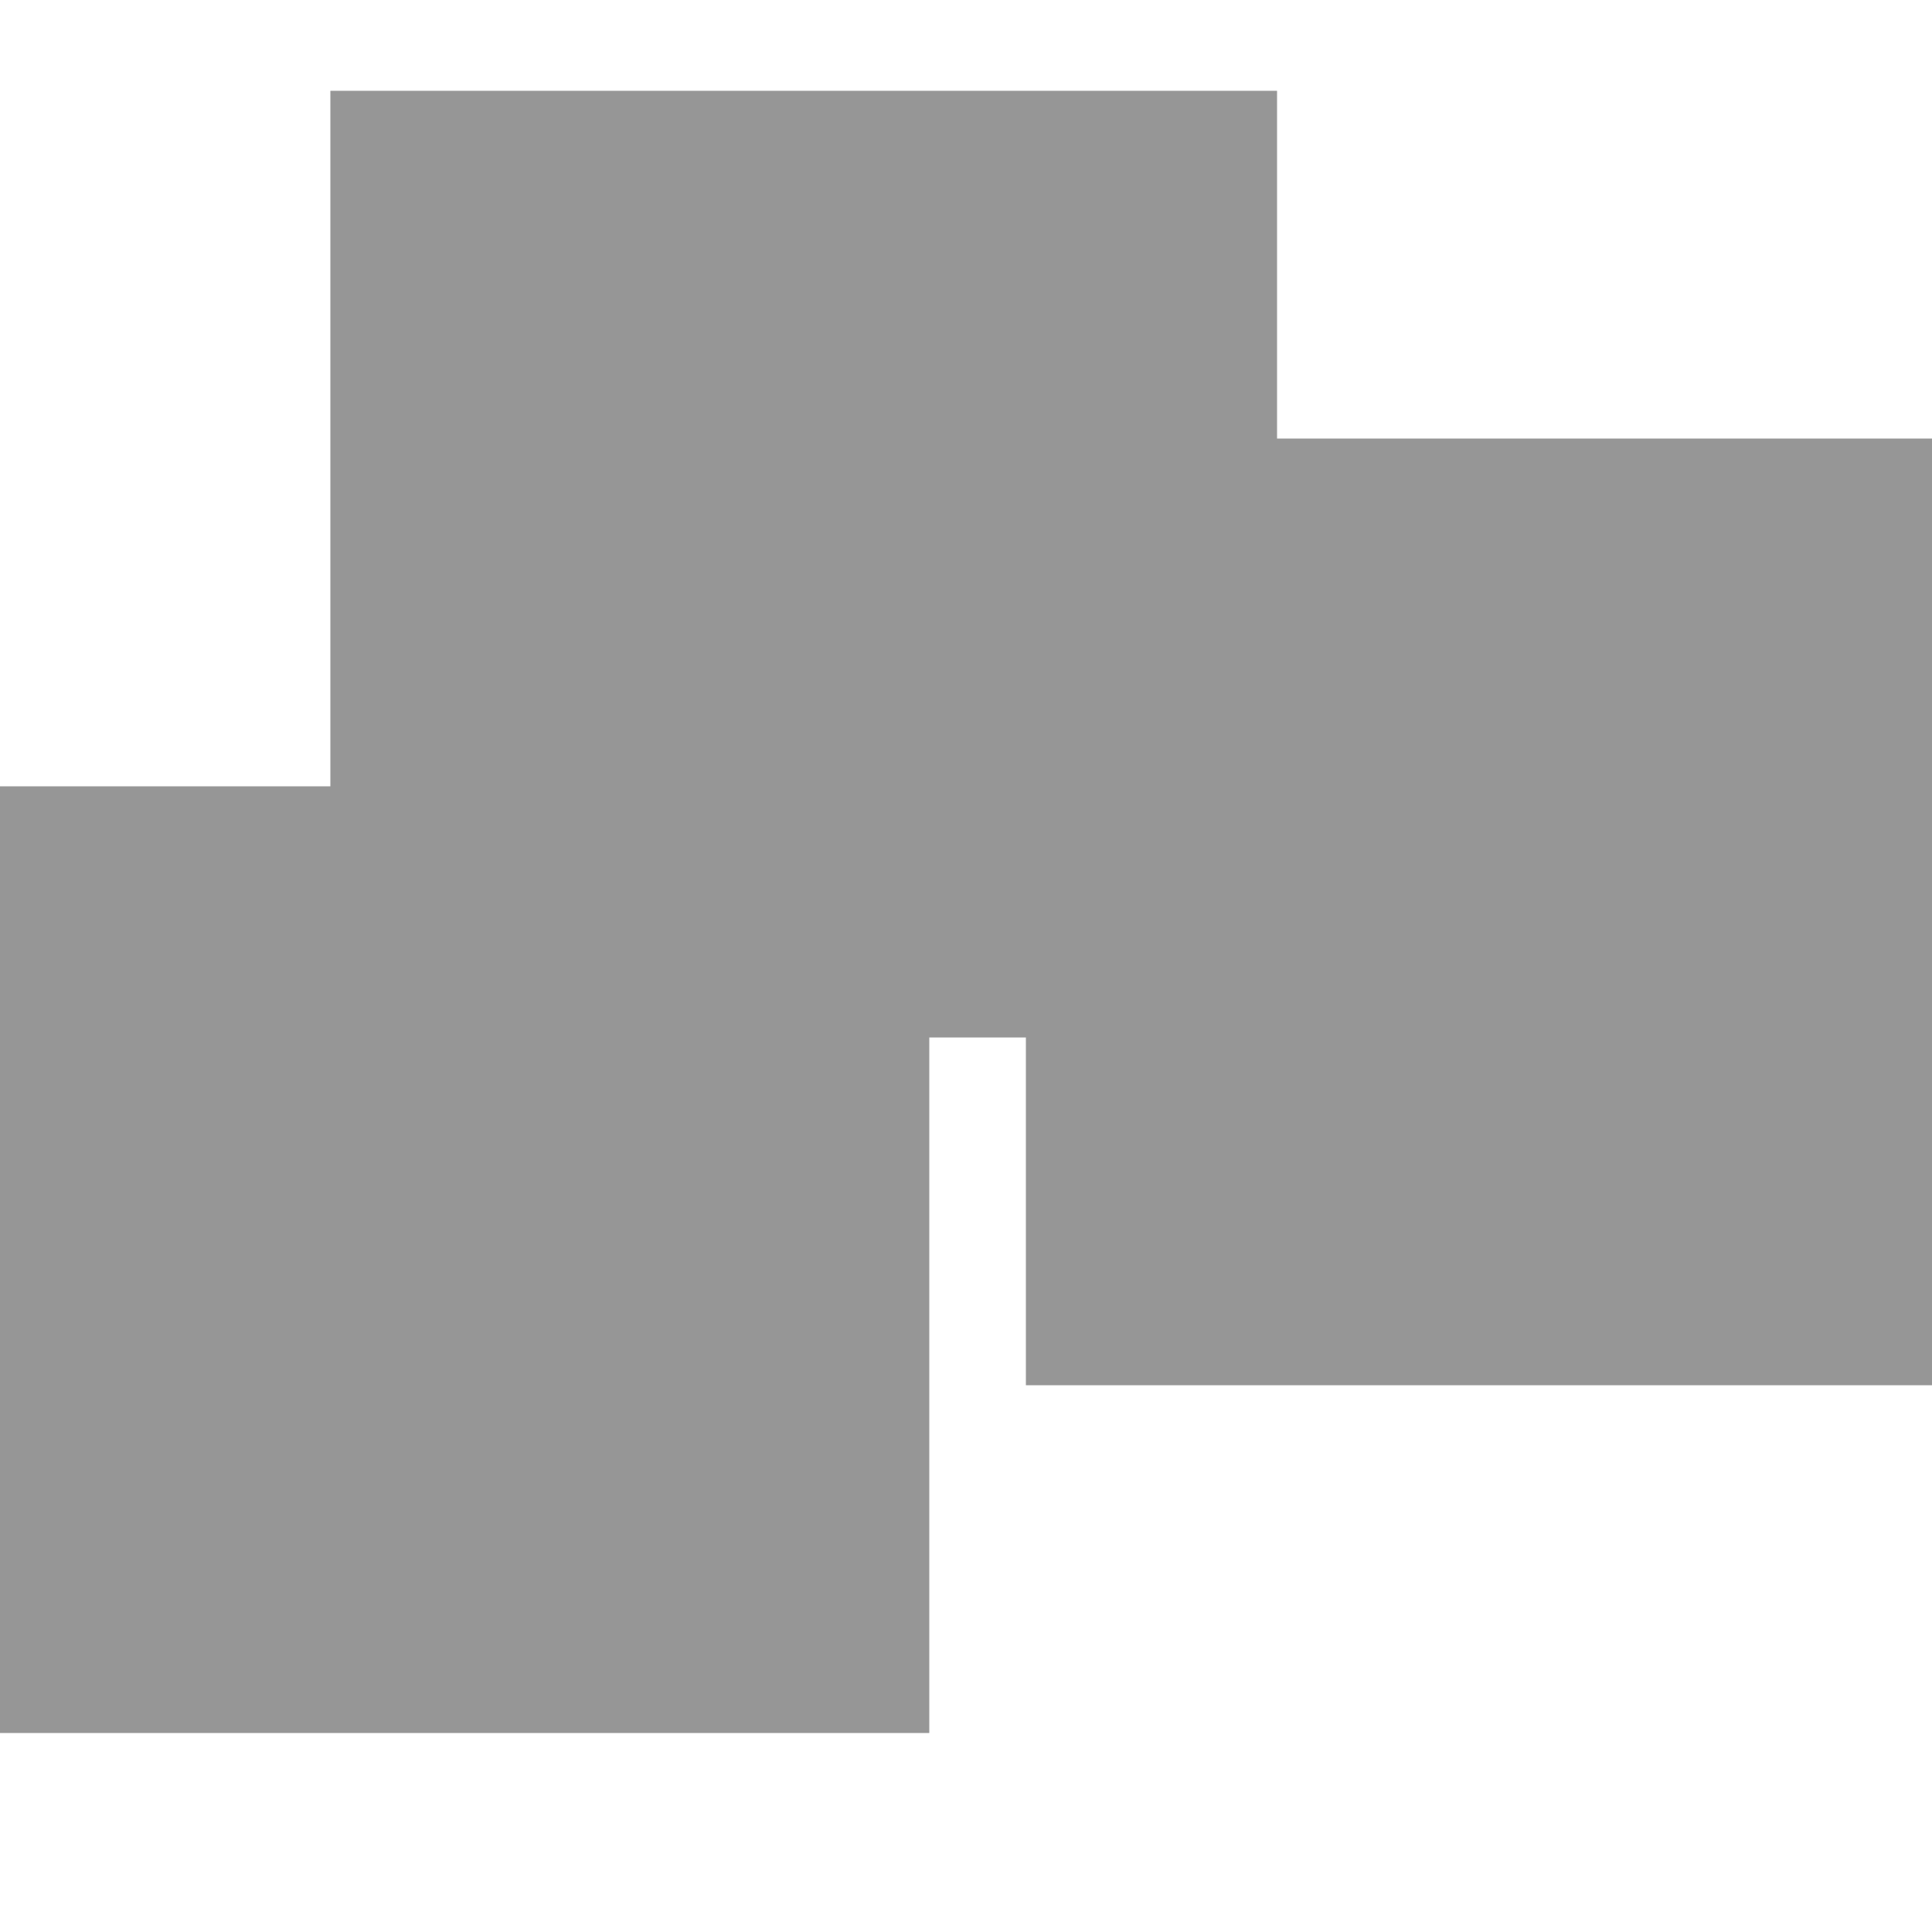
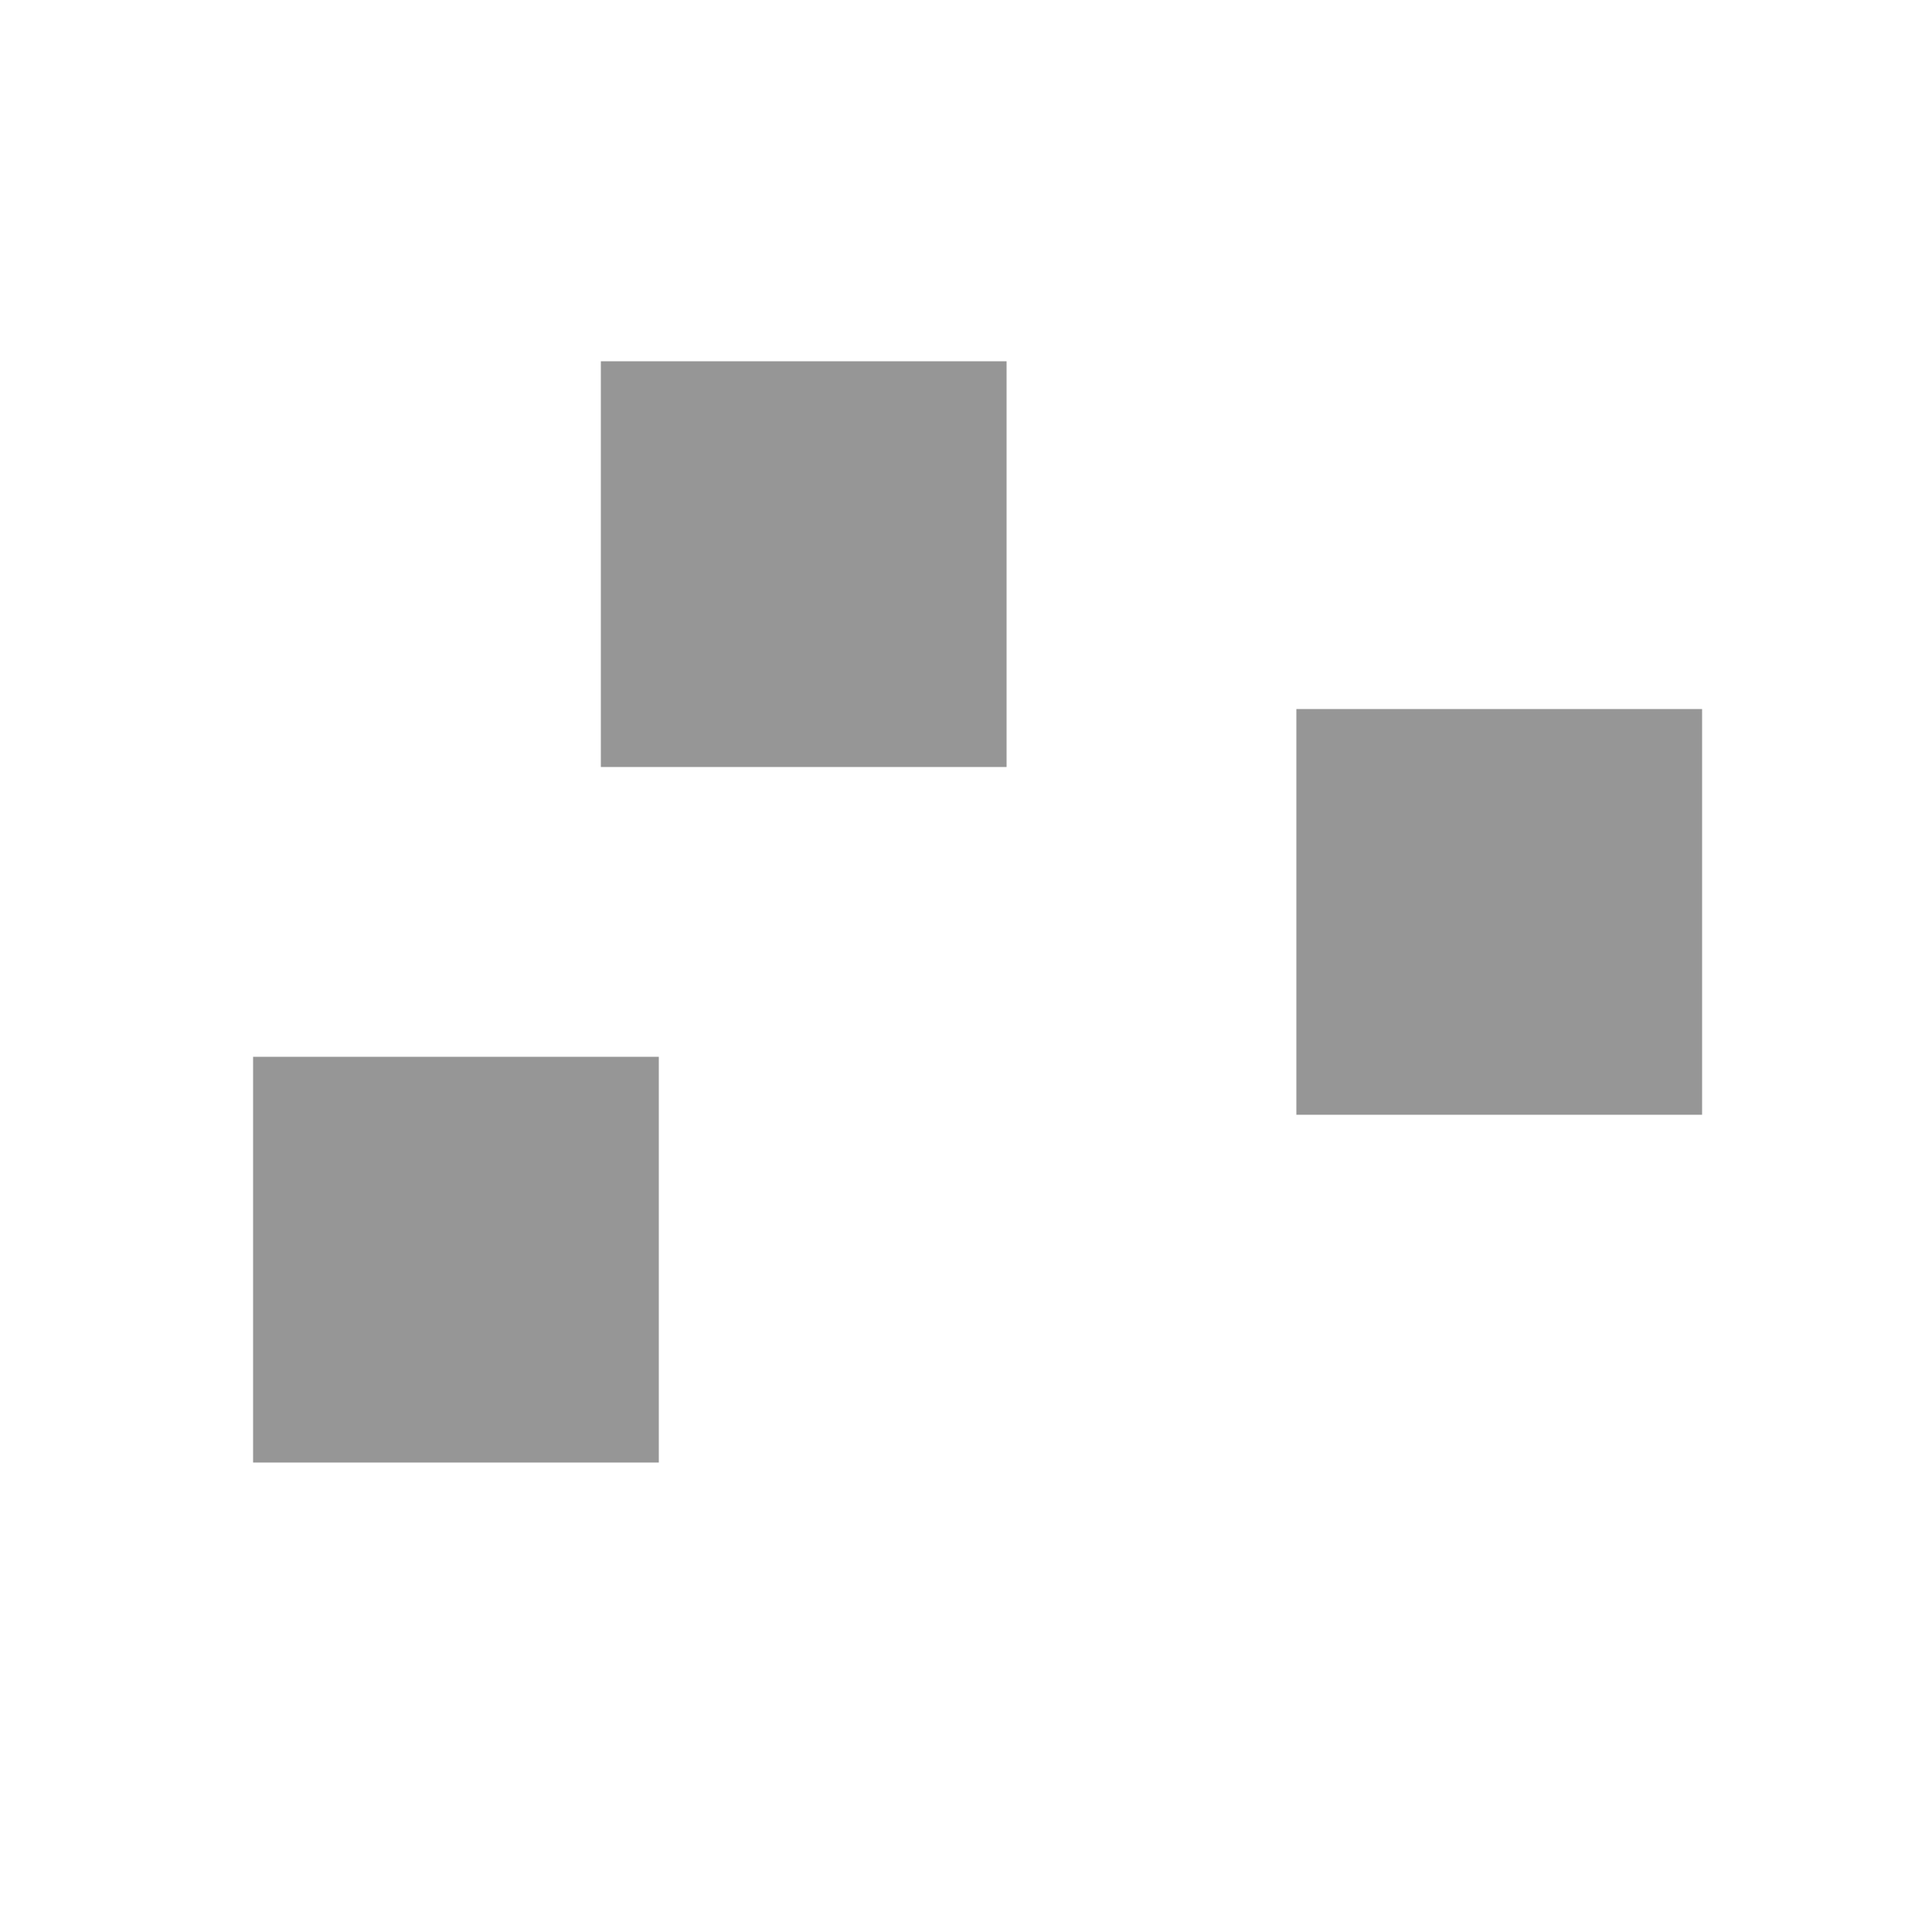
<svg xmlns="http://www.w3.org/2000/svg" width="500" x="0" y="0" height="500" id="/hardmnt/janacek0/ssi/blazek/inst/qgis/cvs/plugins/grass/modules/r.to.vect.point.1">
  <rect width="500" x="0" y="0" height="500" style="stroke:rgb(0,0,0);stroke-width:0;fill:rgb(255,255,255);" />
  <g style="stroke:rgb(0,0,0);stroke-width:0.9;fill:none;">
    <polygon points="253 191 163 191 163 101 253 101 253 191" style="stroke:rgb(0,0,0);stroke-width:0;fill:rgb(150,150,150);" />
-     <polygon points="253 191 163 191 163 101 253 101 253 191" style="stroke:rgb(150,150,150);stroke-width:155;fill:none;" />
+     <polygon points="253 191 163 191 163 101 253 101 253 191" style="stroke:rgb(150,150,150);stroke-width:15;fill:none;" />
    <polygon points="433 281 343 281 343 191 433 191 433 281" style="stroke:rgb(0,0,0);stroke-width:0;fill:rgb(150,150,150);" />
-     <polygon points="433 281 343 281 343 191 433 191 433 281" style="stroke:rgb(150,150,150);stroke-width:155;fill:none;" />
+     <polygon points="433 281 343 281 343 191 433 191 433 281" style="stroke:rgb(150,150,150);stroke-width:15;fill:none;" />
    <polygon points="163 371 73 371 73 281 163 281 163 371" style="stroke:rgb(0,0,0);stroke-width:0;fill:rgb(150,150,150);" />
-     <polygon points="163 371 73 371 73 281 163 281 163 371" style="stroke:rgb(150,150,150);stroke-width:155;fill:none;" />
+     <polygon points="163 371 73 371 73 281 163 281 163 371" style="stroke:rgb(150,150,150);stroke-width:15;fill:none;" />
  </g>
</svg>
